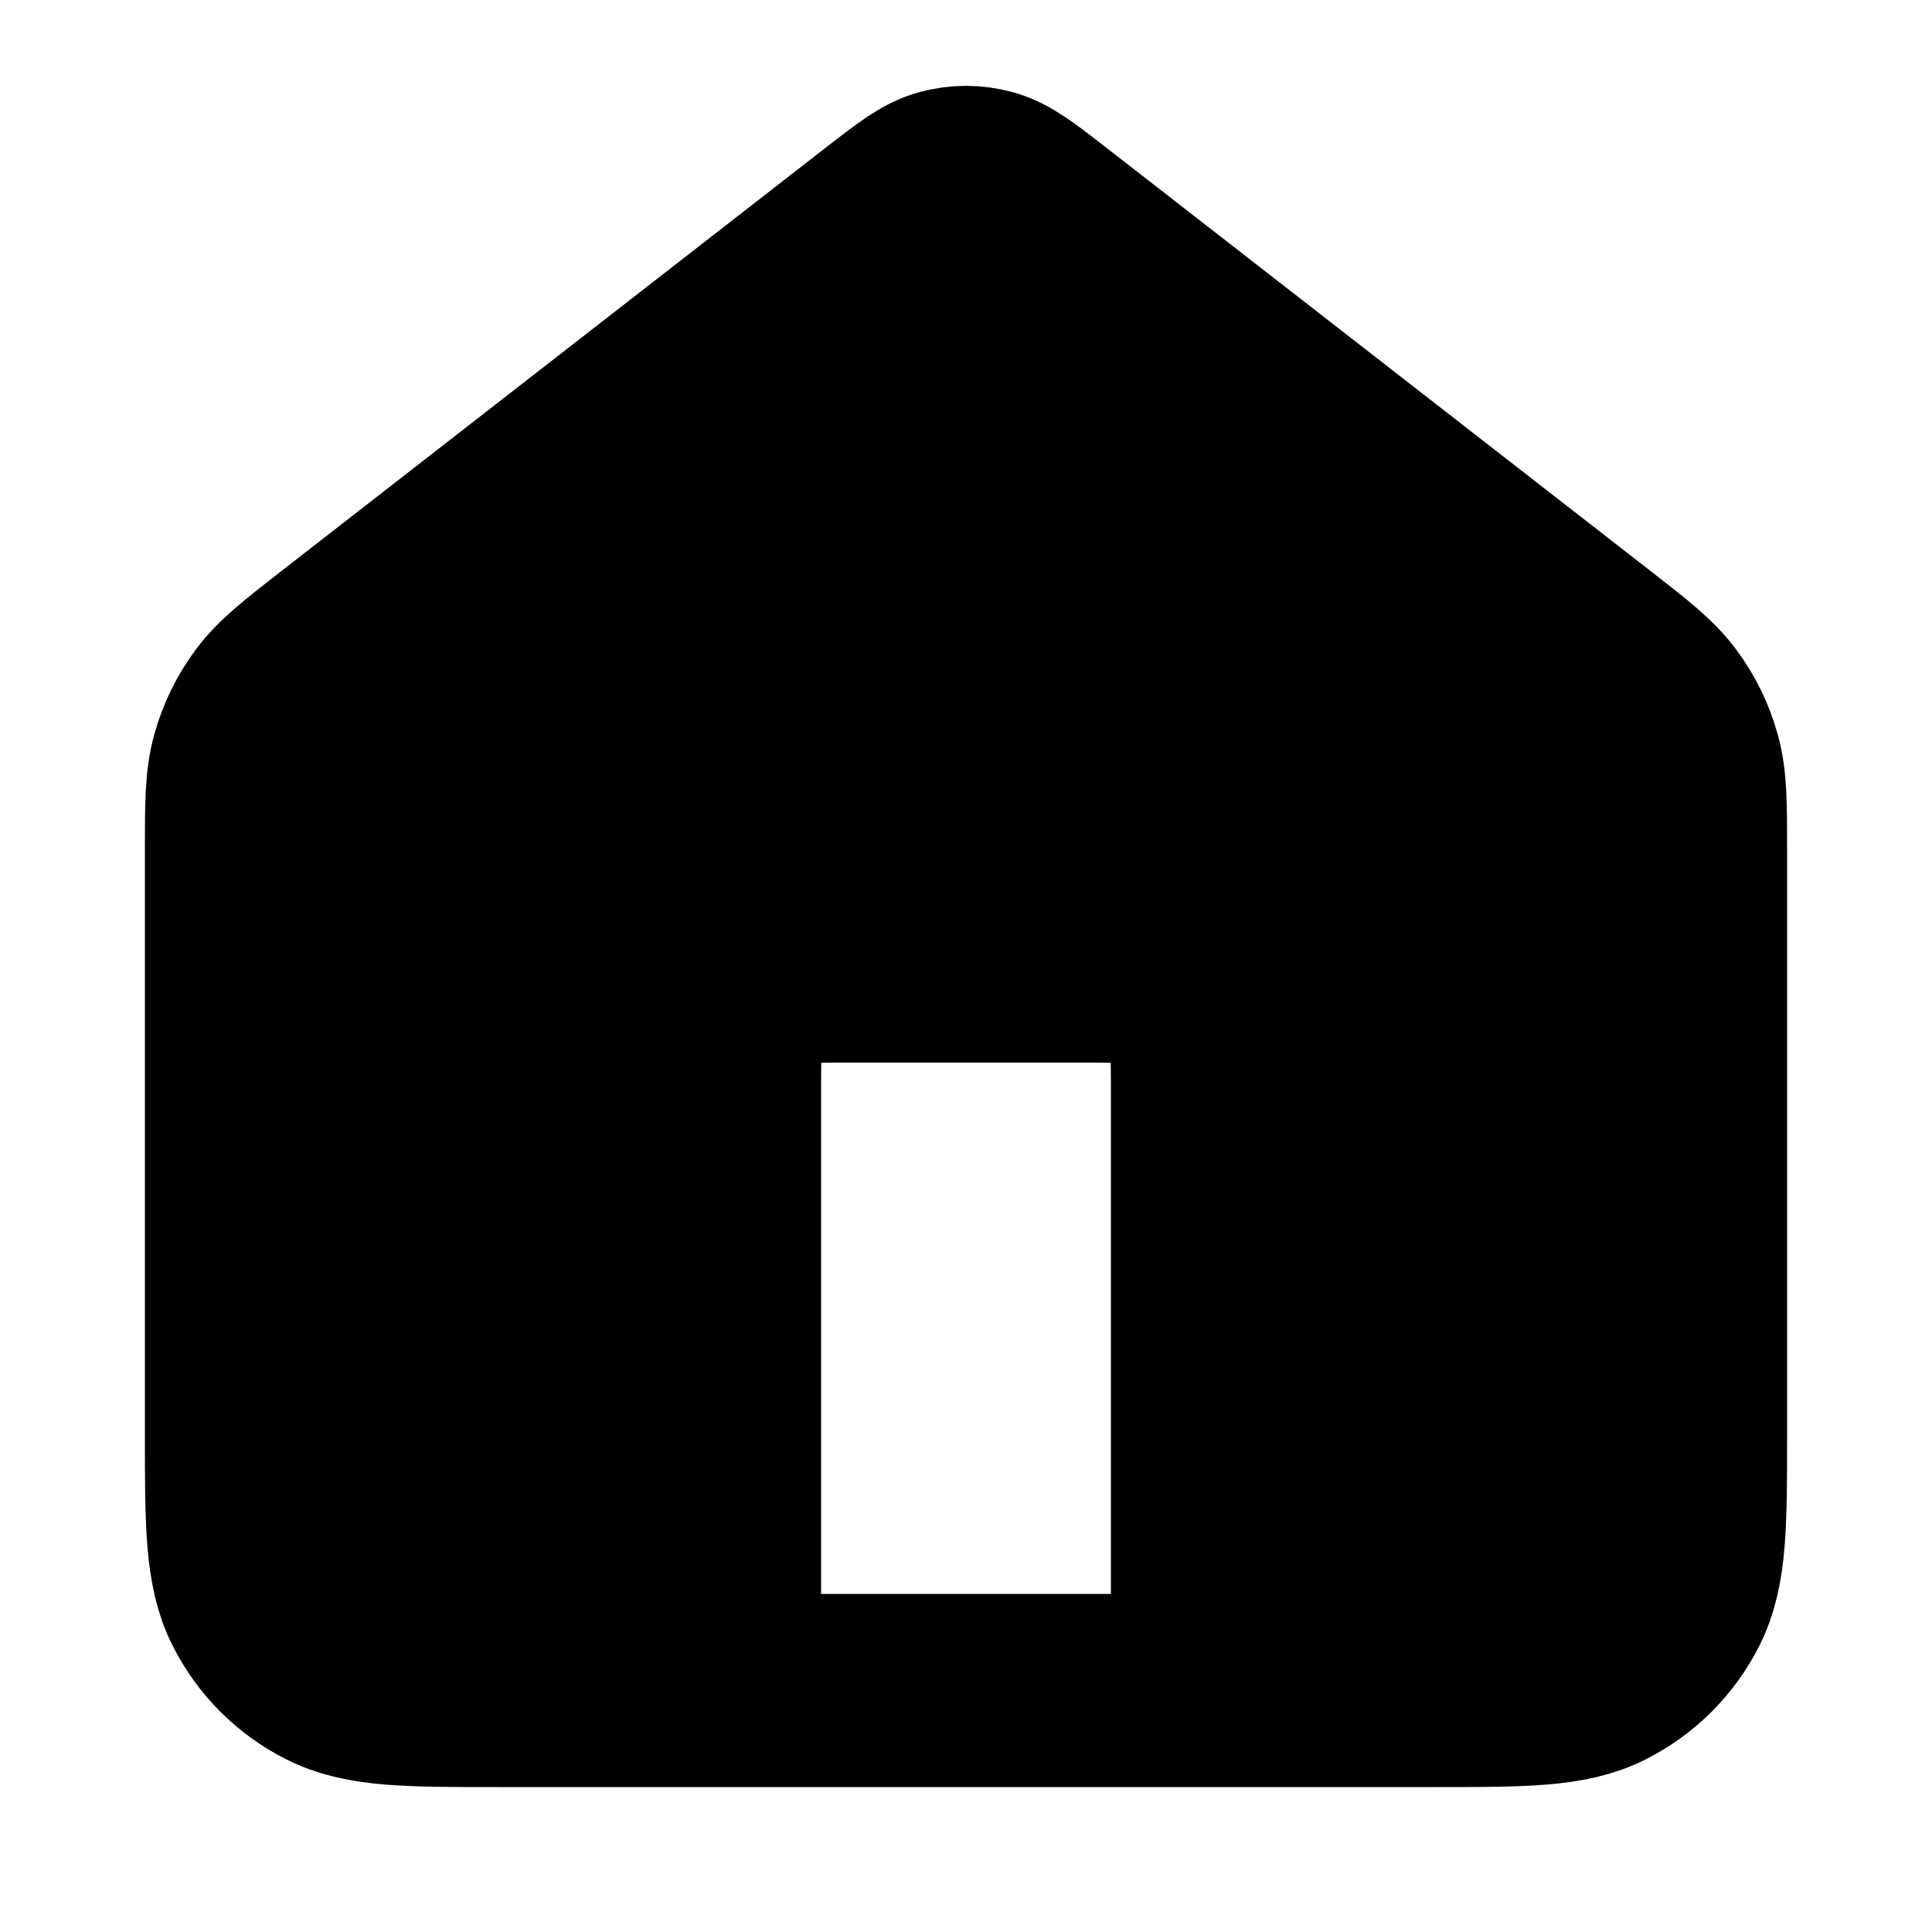
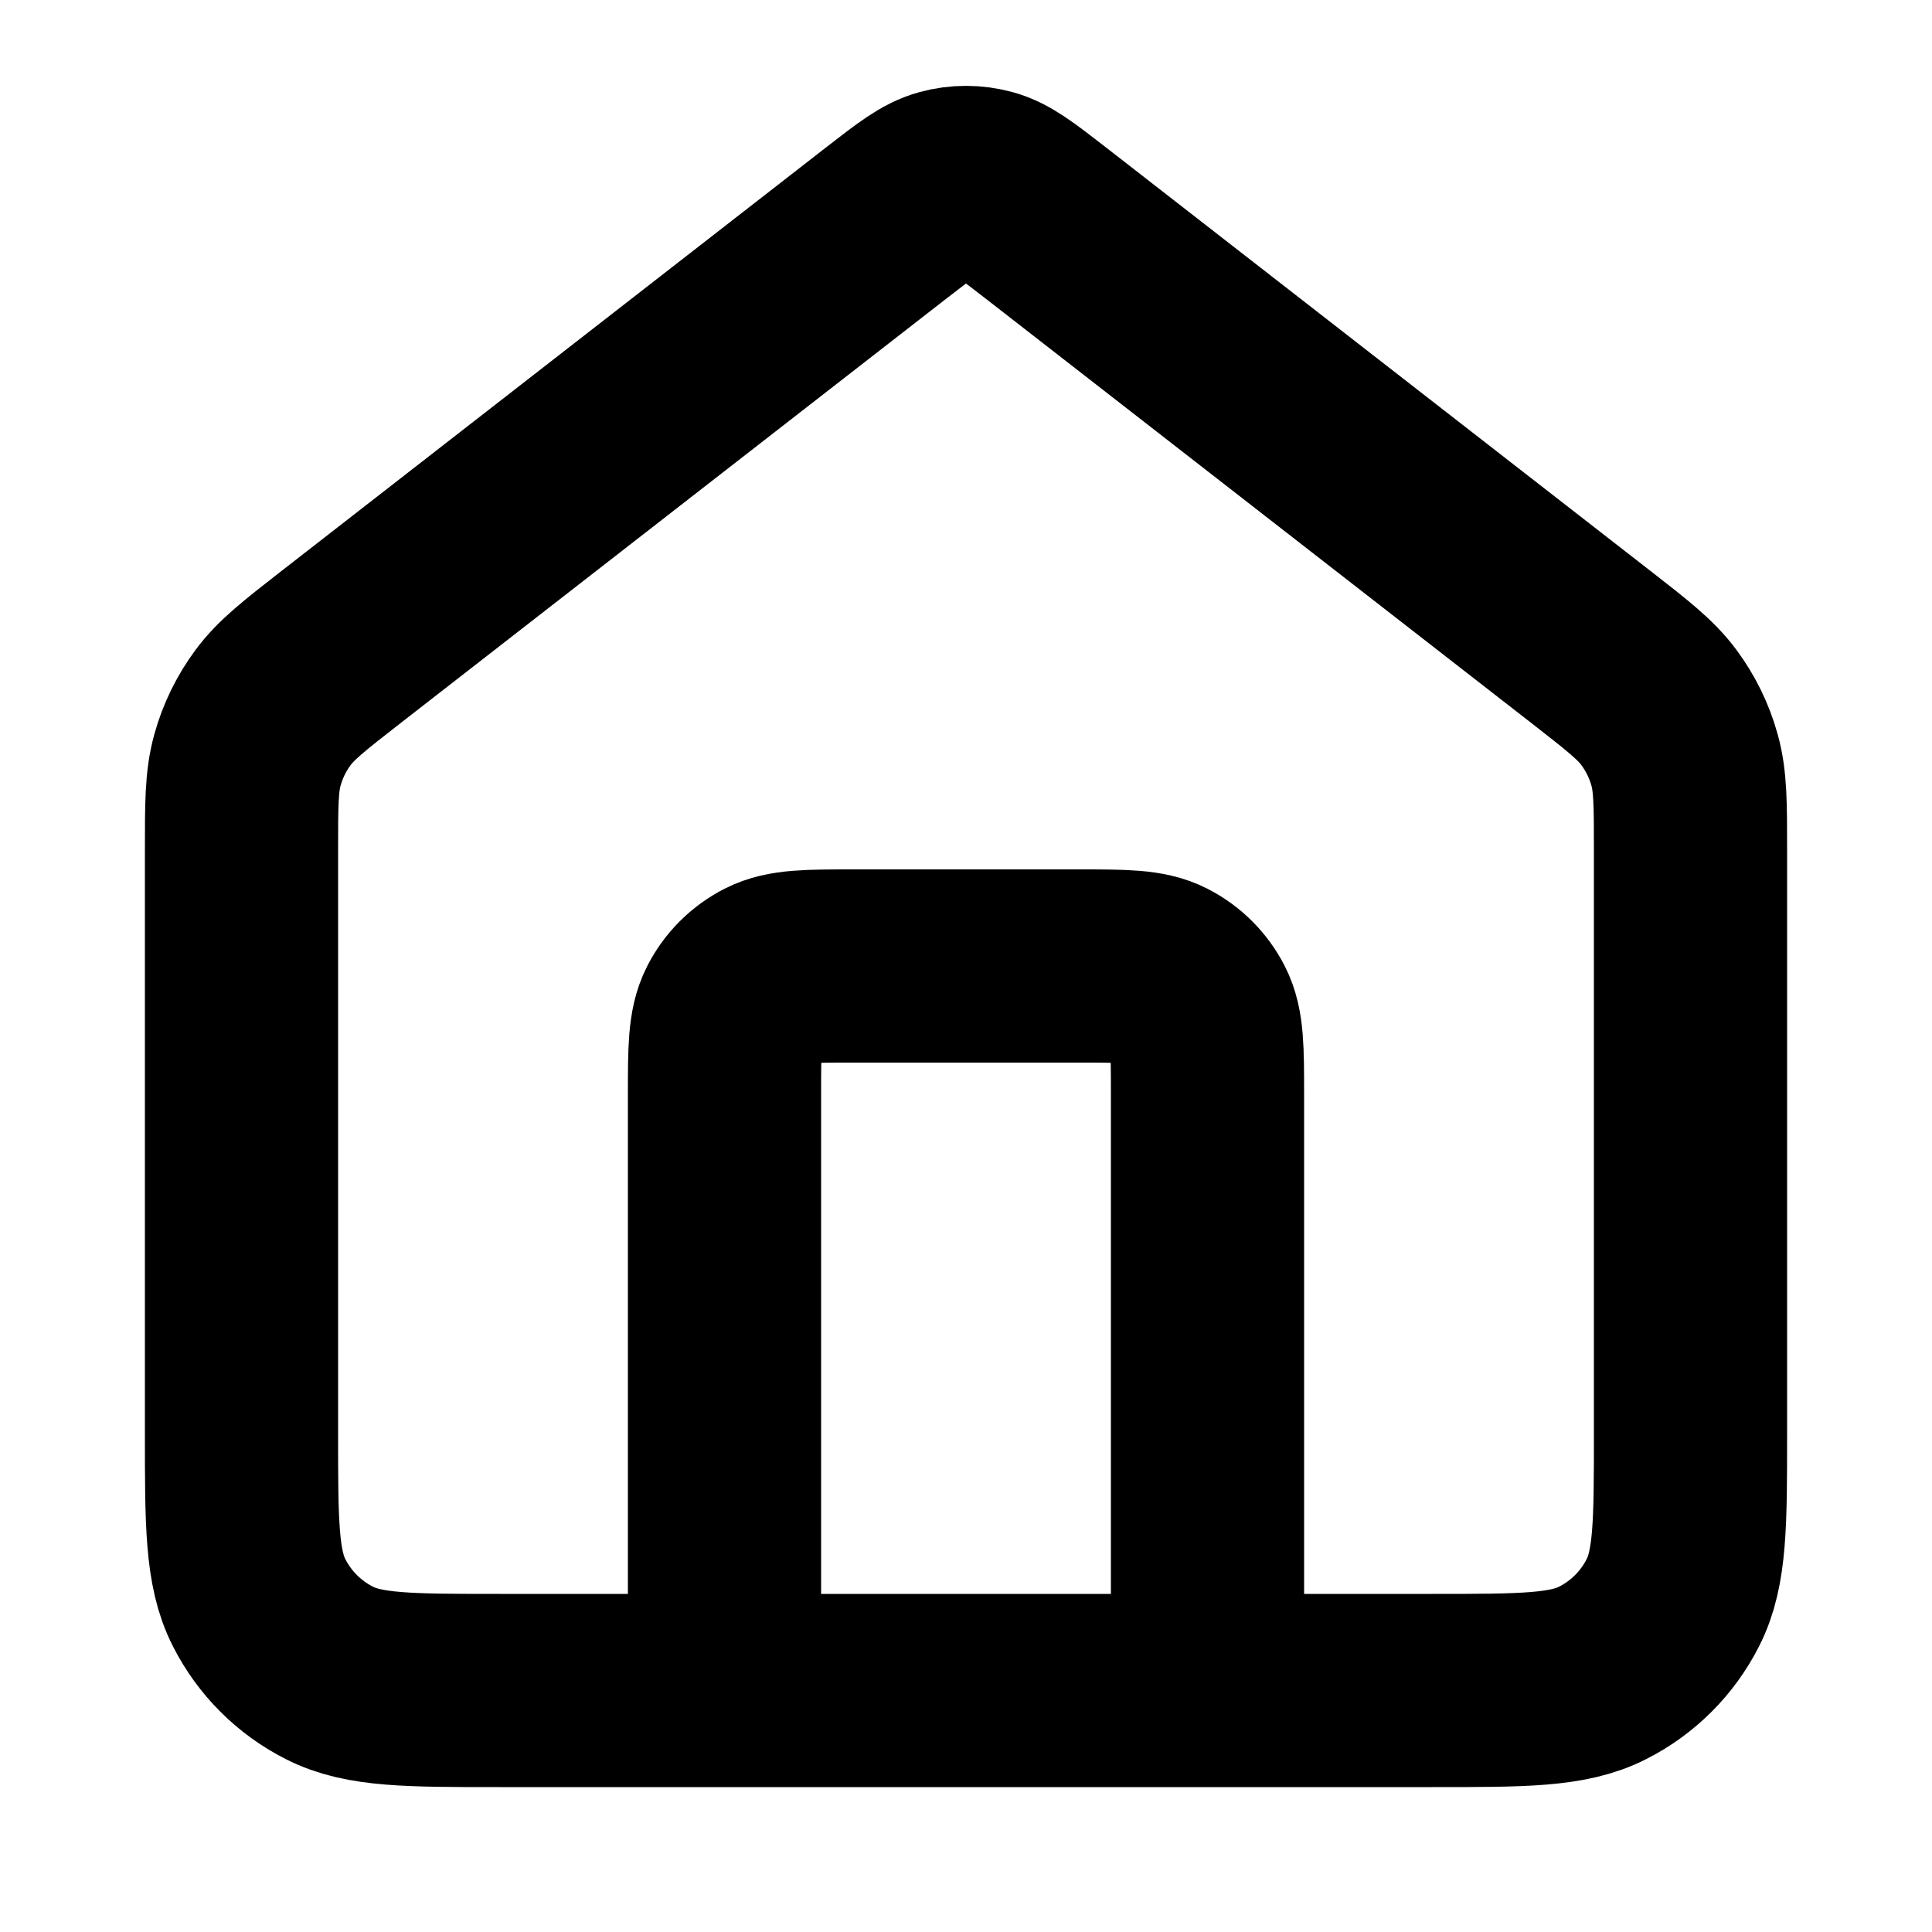
- <svg xmlns="http://www.w3.org/2000/svg" width="20" height="20" viewBox="0 0 20 20" fill="currentColor">
+ <svg xmlns="http://www.w3.org/2000/svg" width="20" height="20" viewBox="0 0 20 20" fill="none">
  <path d="M7.5 17.5V11.333C7.5 10.867 7.5 10.633 7.591 10.455C7.671 10.298 7.798 10.171 7.955 10.091C8.133 10 8.367 10 8.833 10H11.167C11.633 10 11.867 10 12.045 10.091C12.202 10.171 12.329 10.298 12.409 10.455C12.5 10.633 12.5 10.867 12.5 11.333V17.5M9.181 2.303L3.529 6.699C3.152 6.993 2.963 7.14 2.827 7.324C2.706 7.487 2.616 7.671 2.562 7.866C2.5 8.086 2.5 8.326 2.5 8.804V14.833C2.5 15.767 2.5 16.233 2.682 16.59C2.841 16.904 3.096 17.159 3.41 17.318C3.767 17.5 4.233 17.5 5.167 17.5H14.833C15.767 17.5 16.233 17.5 16.59 17.318C16.904 17.159 17.159 16.904 17.318 16.59C17.5 16.233 17.5 15.767 17.5 14.833V8.804C17.5 8.326 17.5 8.086 17.438 7.866C17.384 7.671 17.294 7.487 17.173 7.324C17.037 7.14 16.848 6.993 16.471 6.699L10.819 2.303C10.526 2.076 10.379 1.962 10.218 1.918C10.075 1.879 9.925 1.879 9.782 1.918C9.621 1.962 9.474 2.076 9.181 2.303Z" stroke="currentColor" stroke-width="2" stroke-linecap="round" stroke-linejoin="round" />
</svg>
